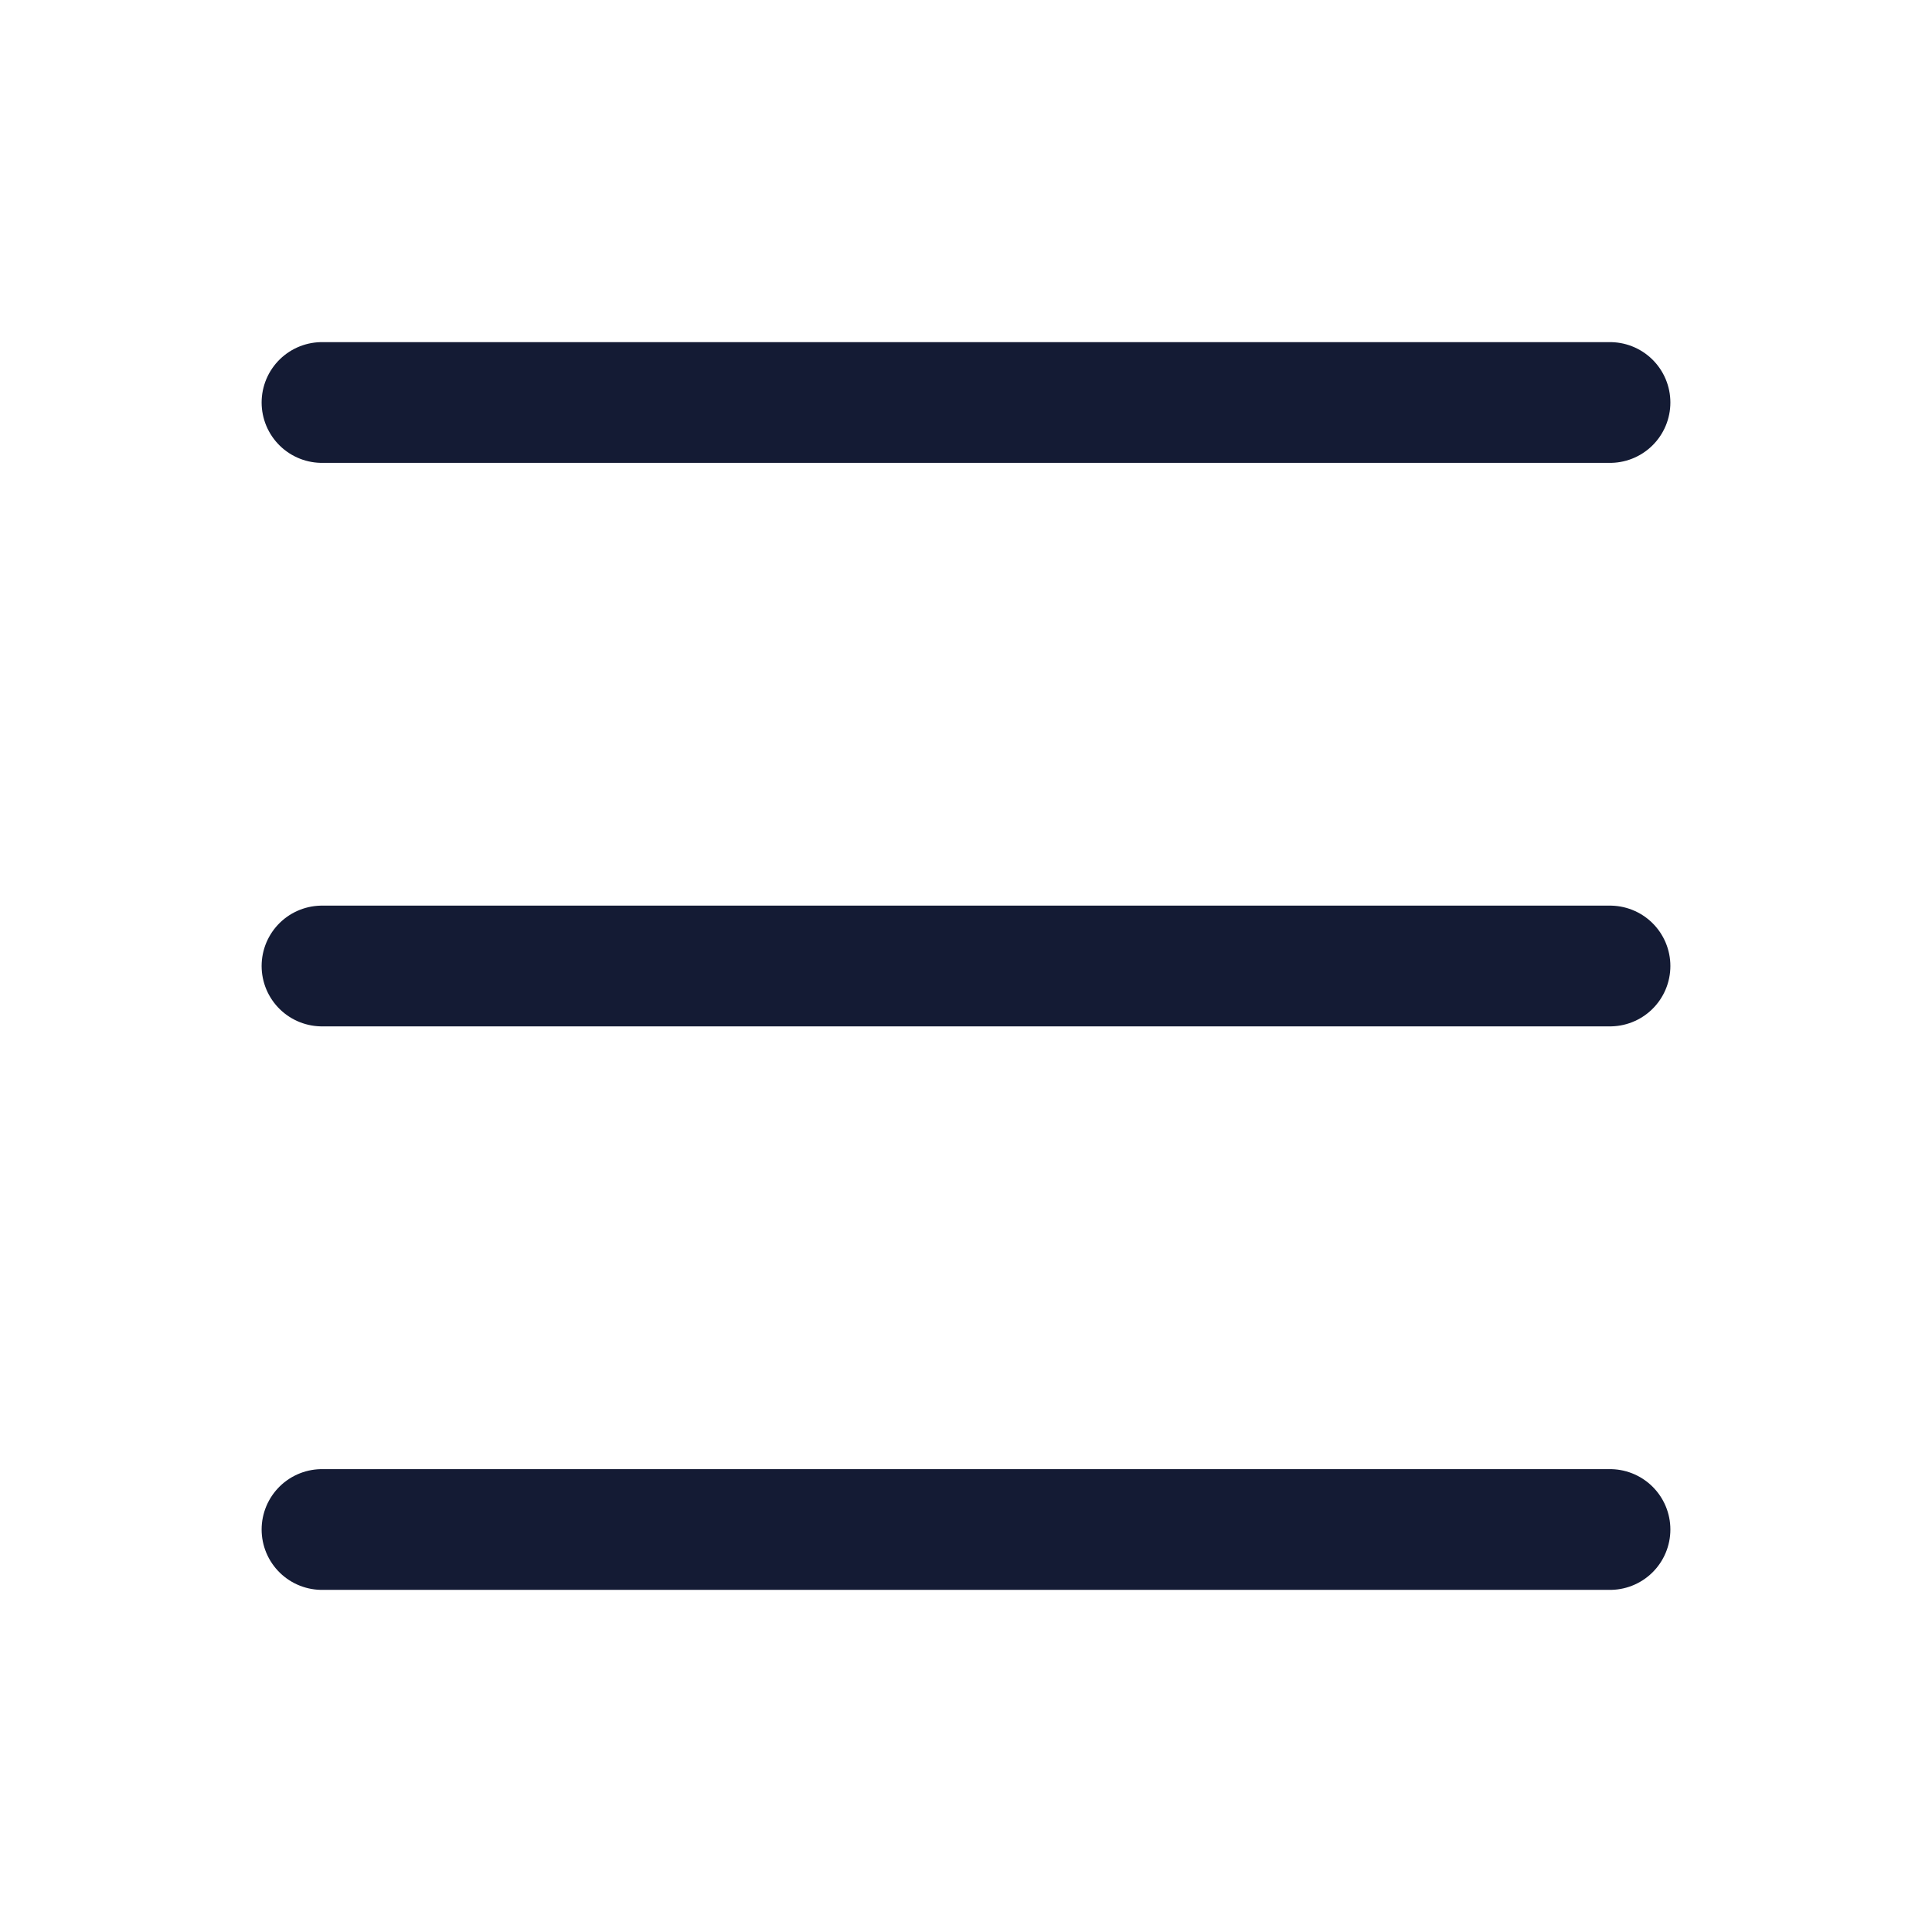
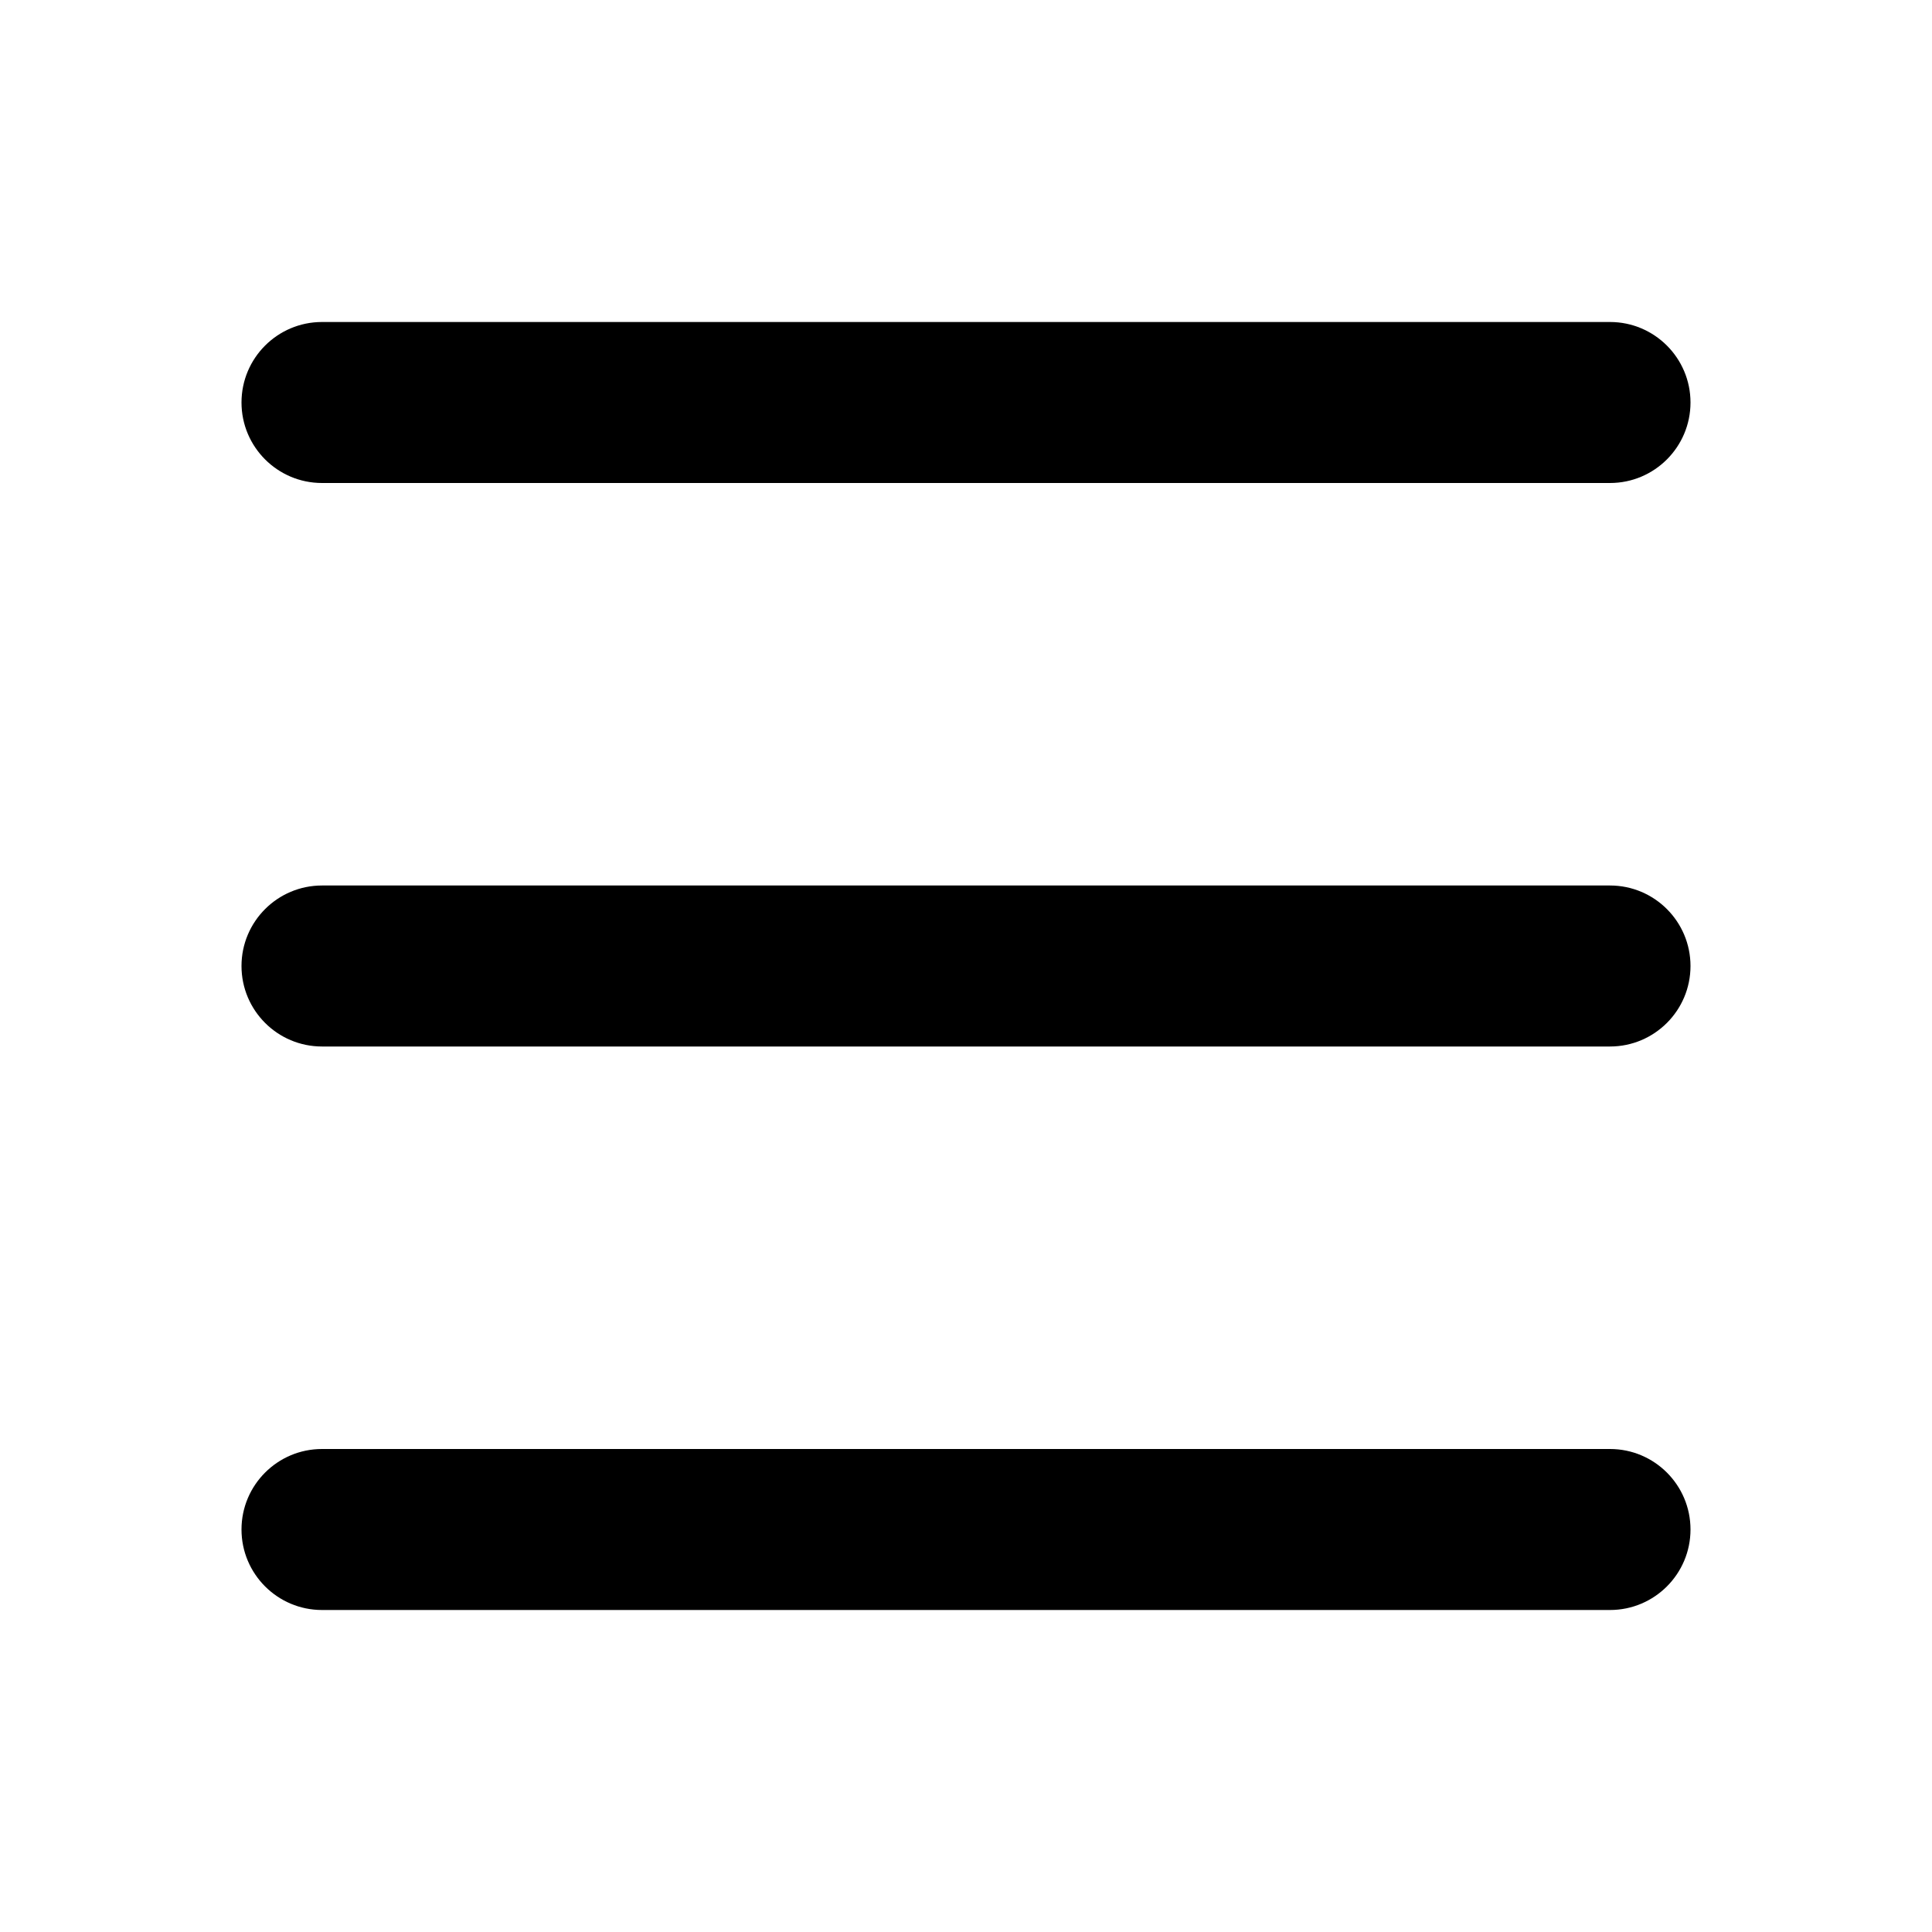
- <svg xmlns="http://www.w3.org/2000/svg" width="24" height="24" viewBox="0 0 24 24" fill="none">
-   <path d="M4 5L20 5" stroke="#141B34" stroke-width="1.5" stroke-linecap="round" stroke-linejoin="round" />
-   <path d="M4 12L20 12" stroke="#141B34" stroke-width="1.5" stroke-linecap="round" stroke-linejoin="round" />
-   <path d="M4 19L20 19" stroke="#141B34" stroke-width="1.5" stroke-linecap="round" stroke-linejoin="round" />
+ <svg xmlns="http://www.w3.org/2000/svg" width="24" height="24" viewBox="0 0 24 24" fill="none" class="injected-svg" data-src="https://cdn.hugeicons.com/icons/menu-01-solid-standard.svg?v=1.0.0" role="img" color="currentColor">
+   <path fill-rule="evenodd" clip-rule="evenodd" d="M3 5C3 4.448 3.448 4 4 4L20 4C20.552 4 21 4.448 21 5C21 5.552 20.552 6 20 6L4 6C3.448 6 3 5.552 3 5Z" fill="currentColor" />
+   <path fill-rule="evenodd" clip-rule="evenodd" d="M3 12C3 11.448 3.448 11 4 11L20 11C20.552 11 21 11.448 21 12C21 12.552 20.552 13 20 13L4 13C3.448 13 3 12.552 3 12Z" fill="currentColor" />
+   <path fill-rule="evenodd" clip-rule="evenodd" d="M3 19C3 18.448 3.448 18 4 18L20 18C20.552 18 21 18.448 21 19C21 19.552 20.552 20 20 20L4 20C3.448 20 3 19.552 3 19Z" fill="currentColor" />
</svg>
